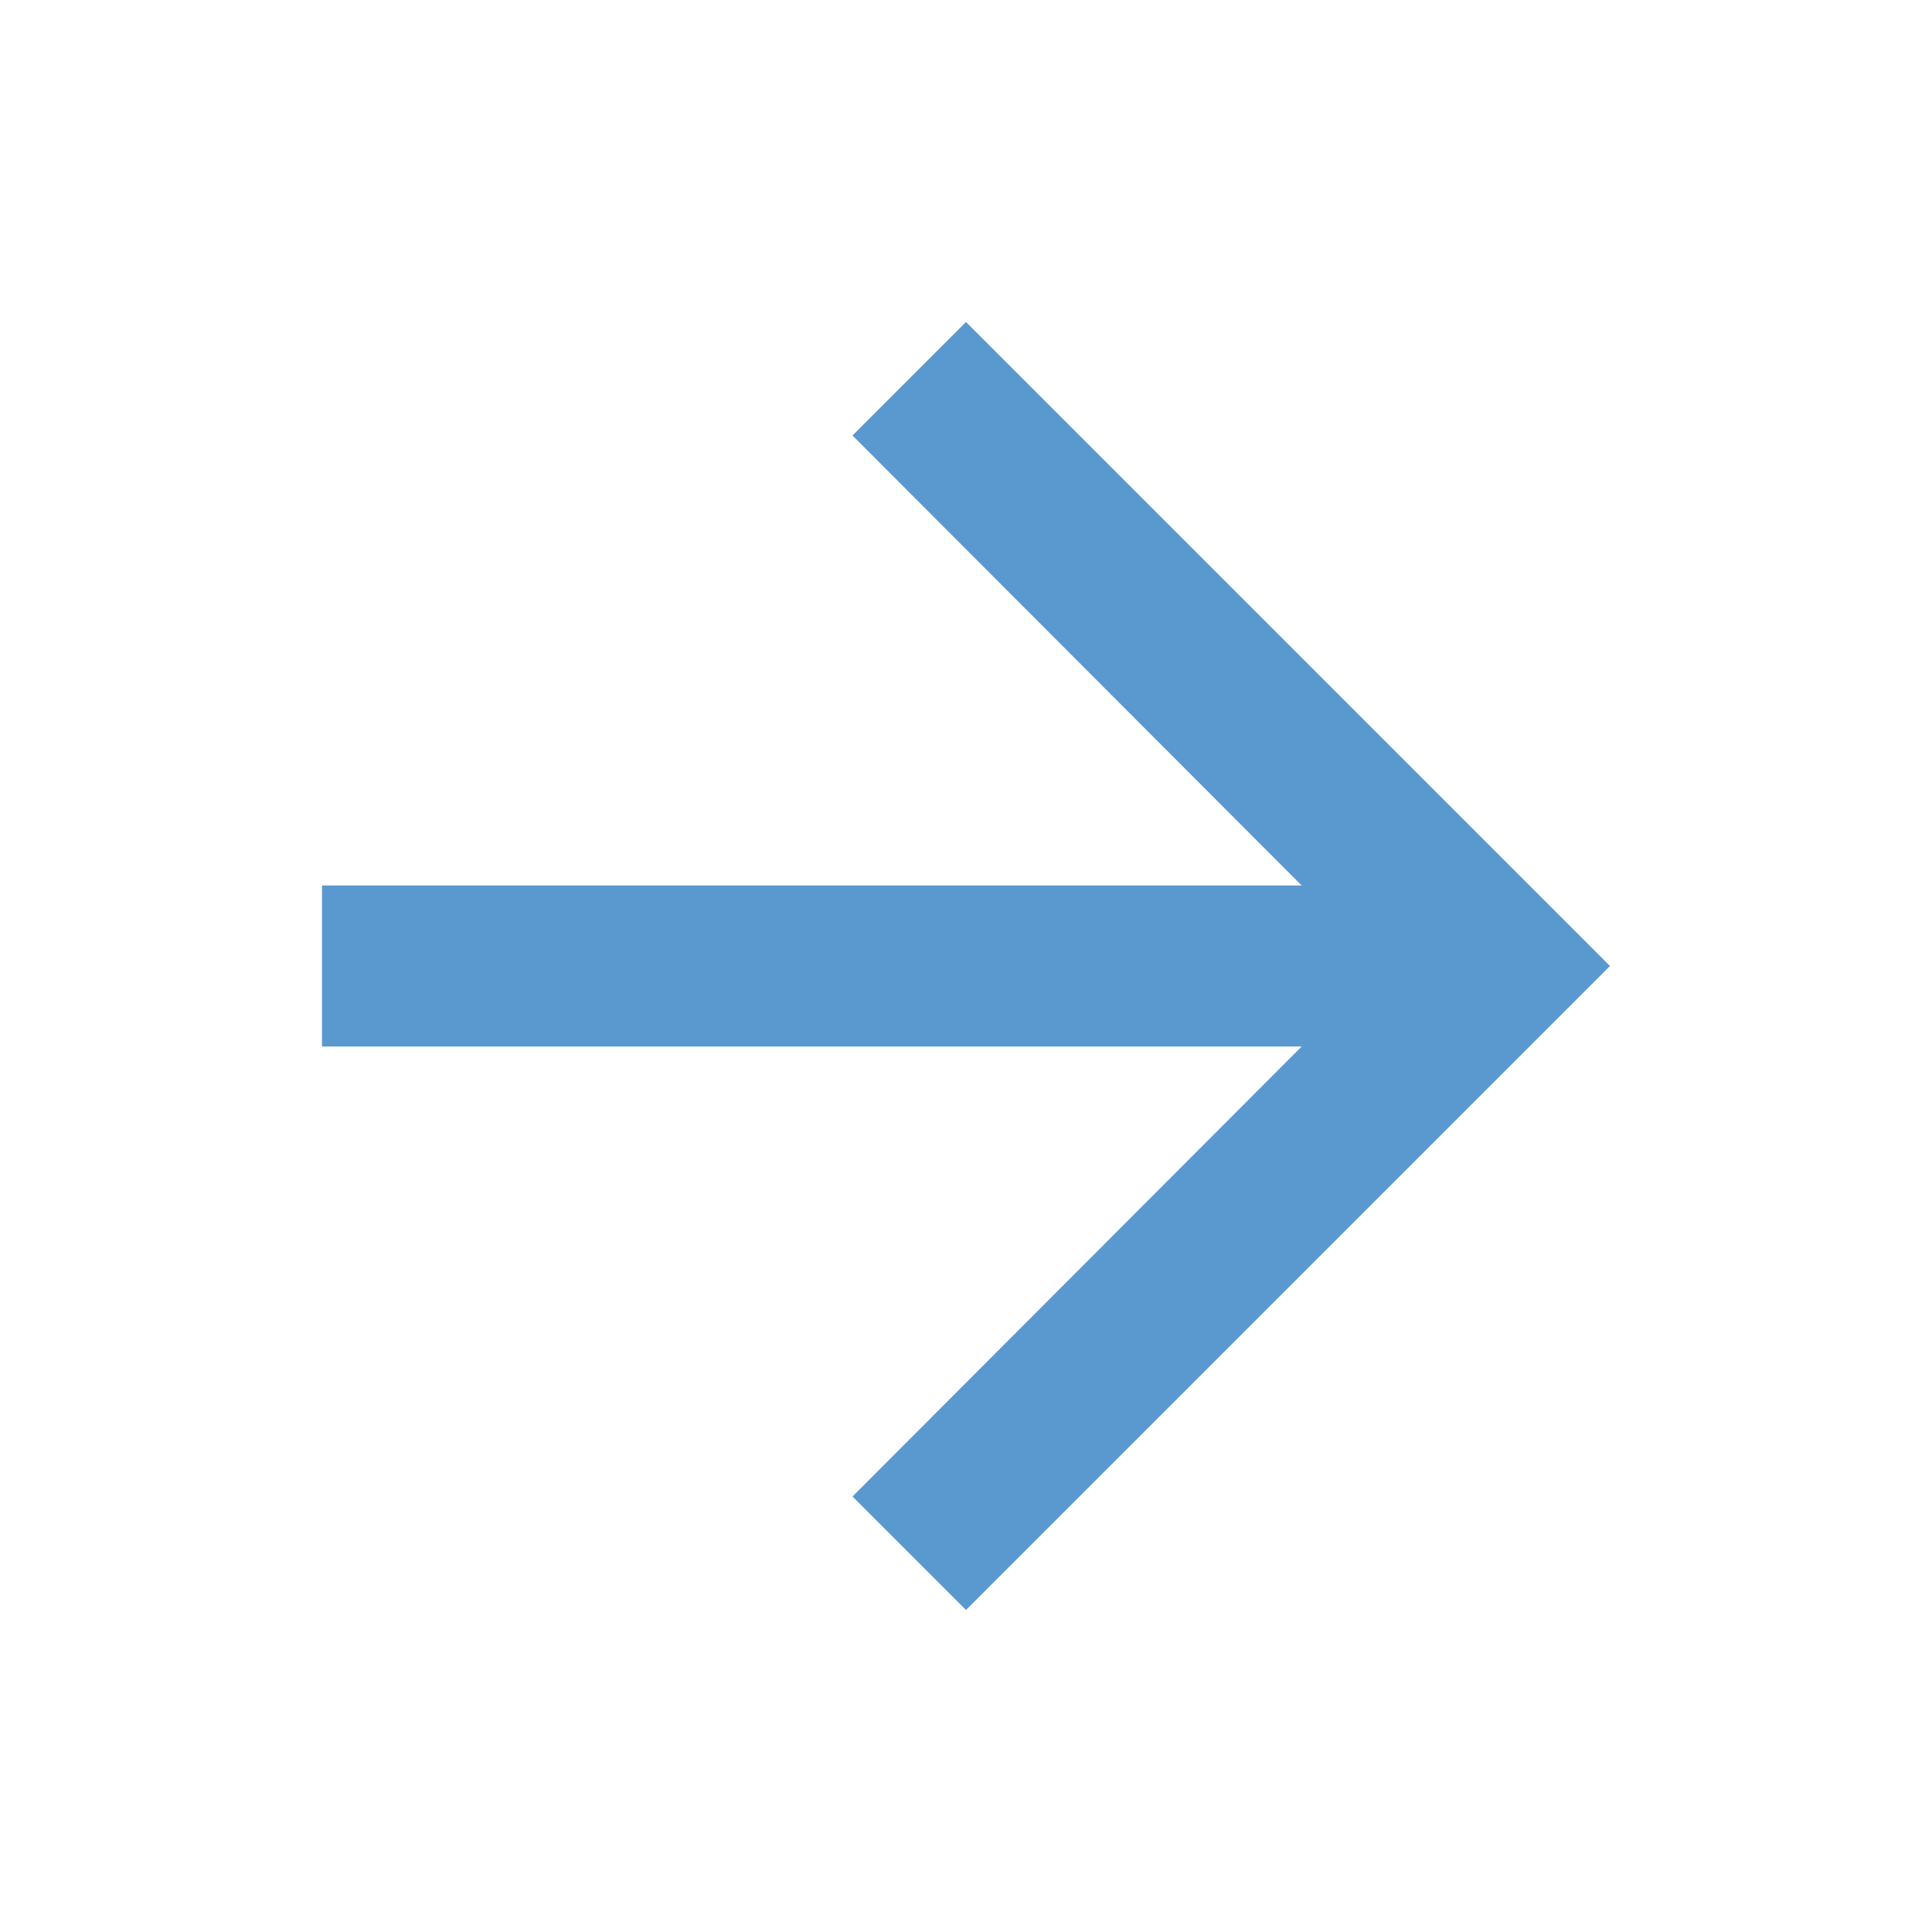
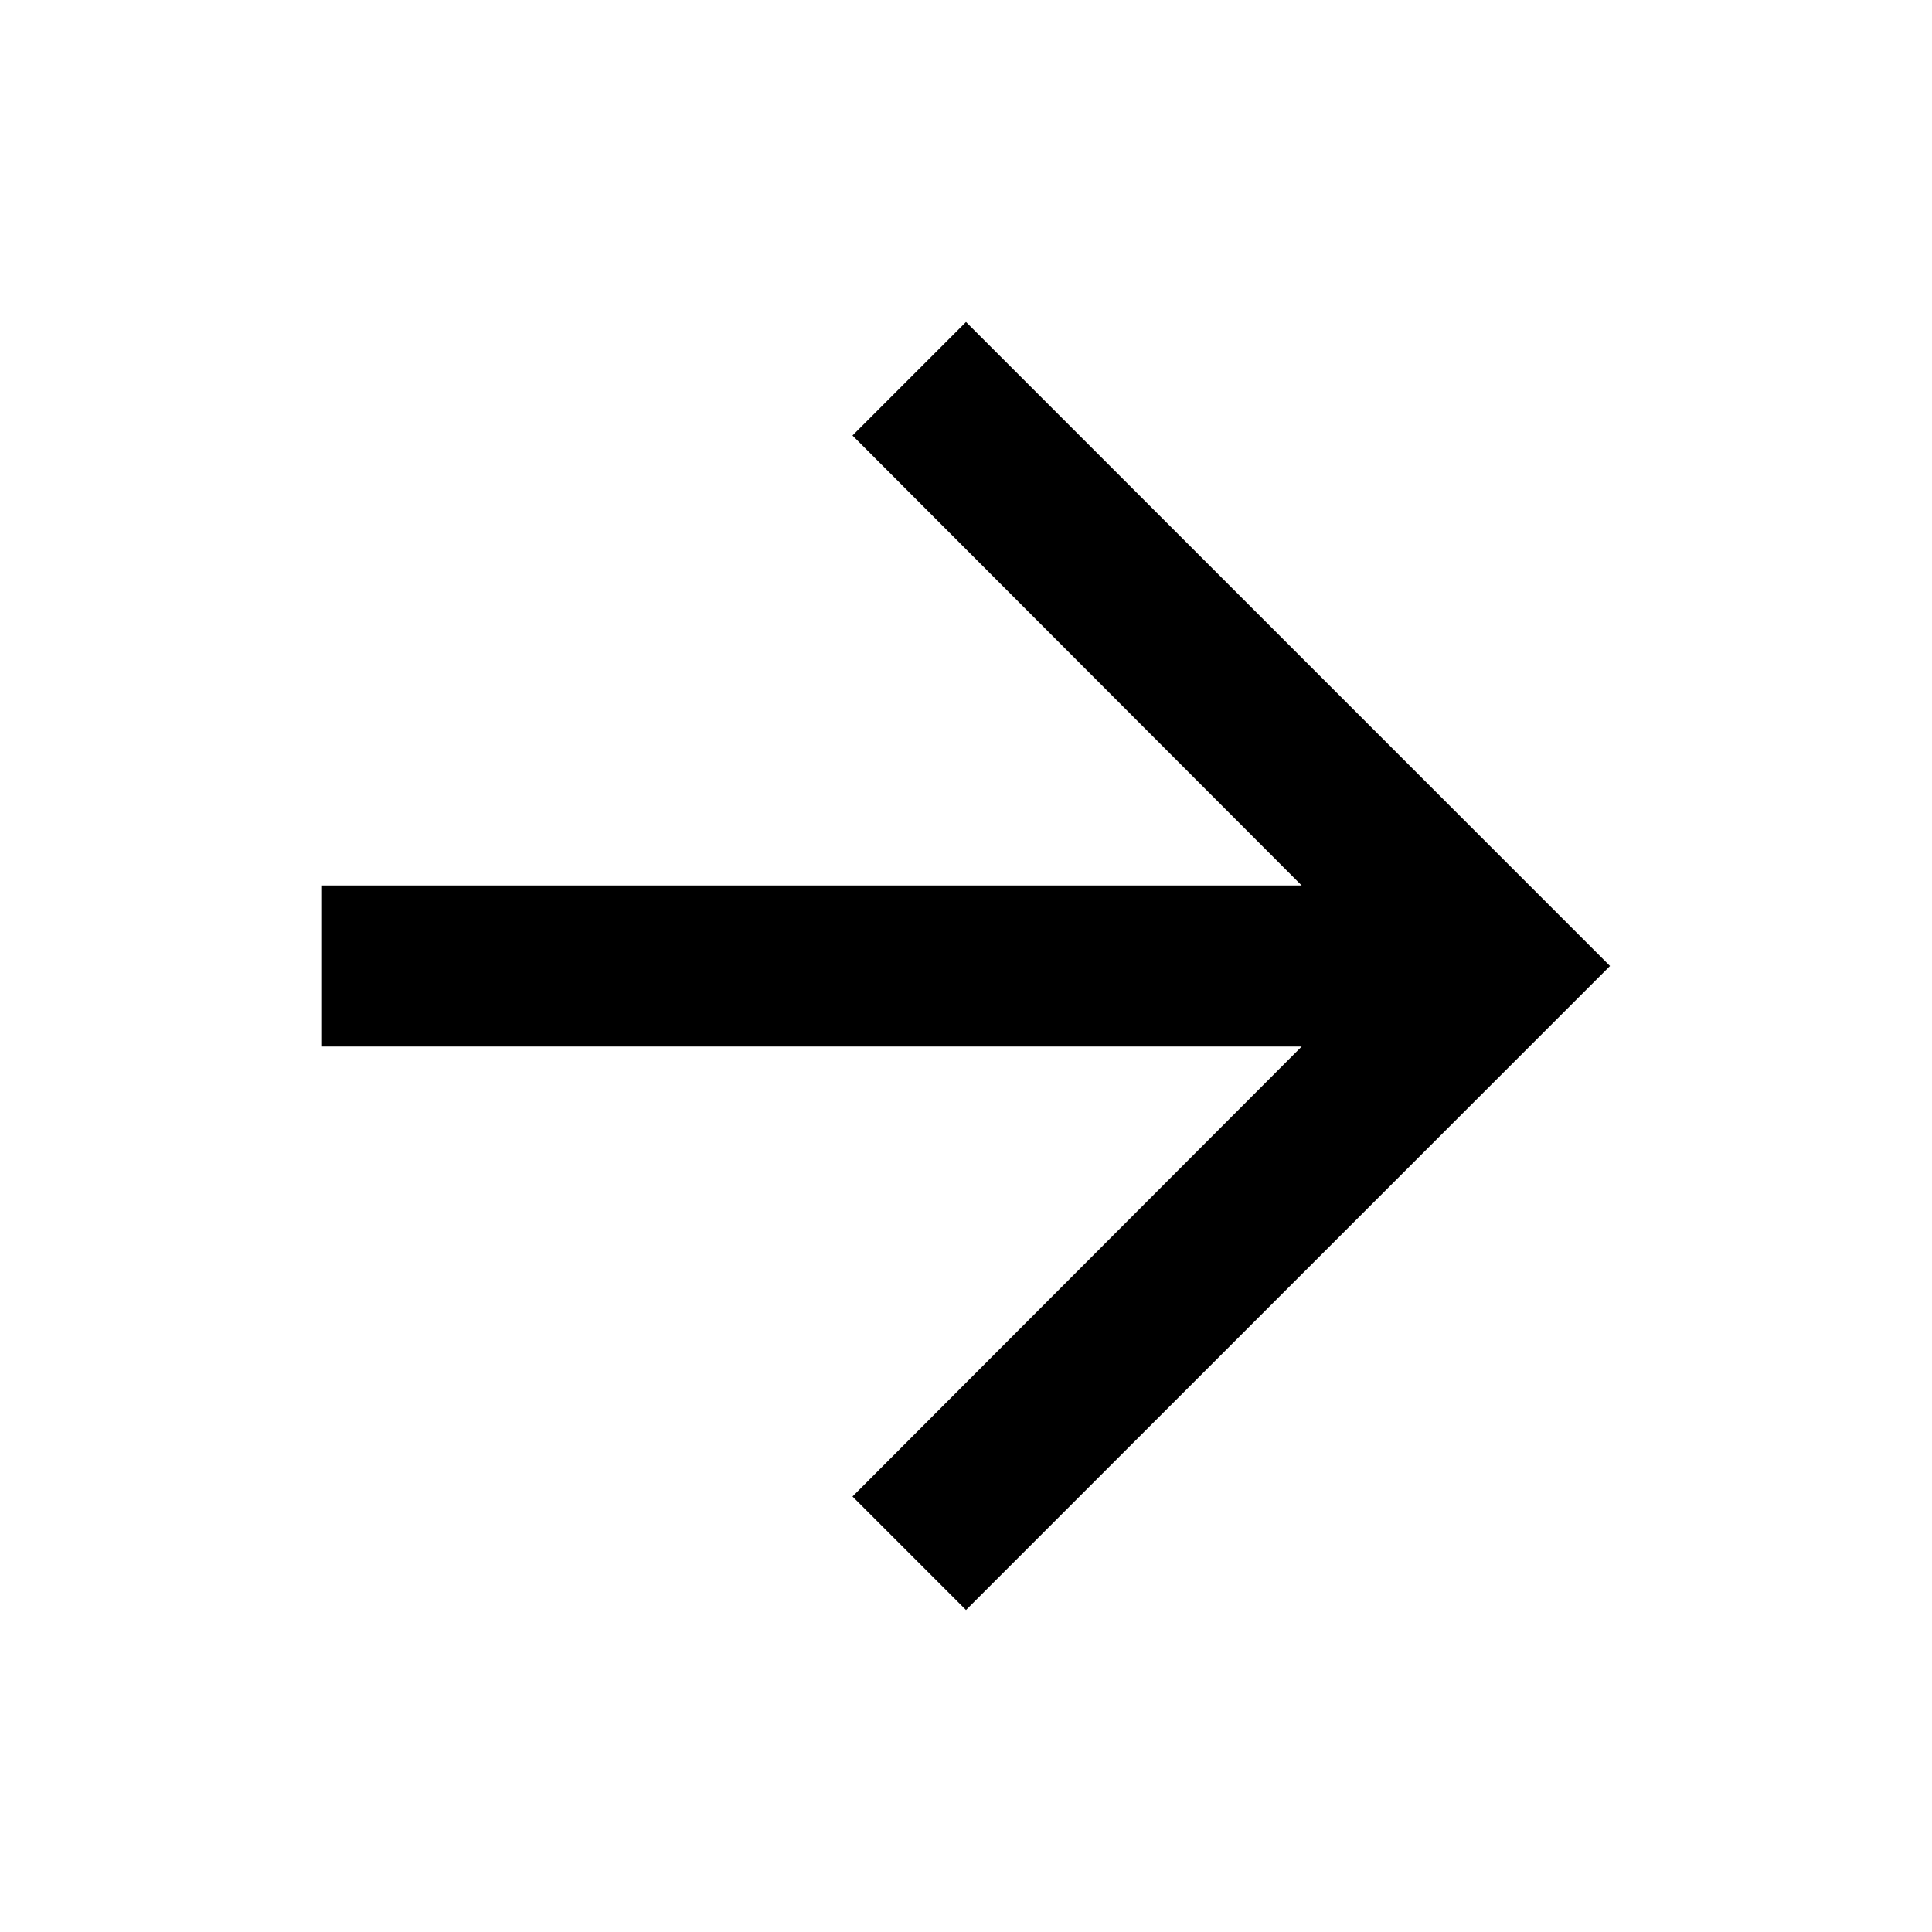
<svg xmlns="http://www.w3.org/2000/svg" width="24" height="24" viewBox="0 0 24 24" fill="none">
-   <path d="M12 4L10.59 5.41L16.17 11H4V13H16.17L10.59 18.59L12 20L20 12L12 4Z" fill="#5A98D0" />
+   <path d="M12 4L10.59 5.41L16.17 11H4V13H16.17L10.59 18.59L12 20L20 12L12 4Z" fill="currentColor" />
</svg>
